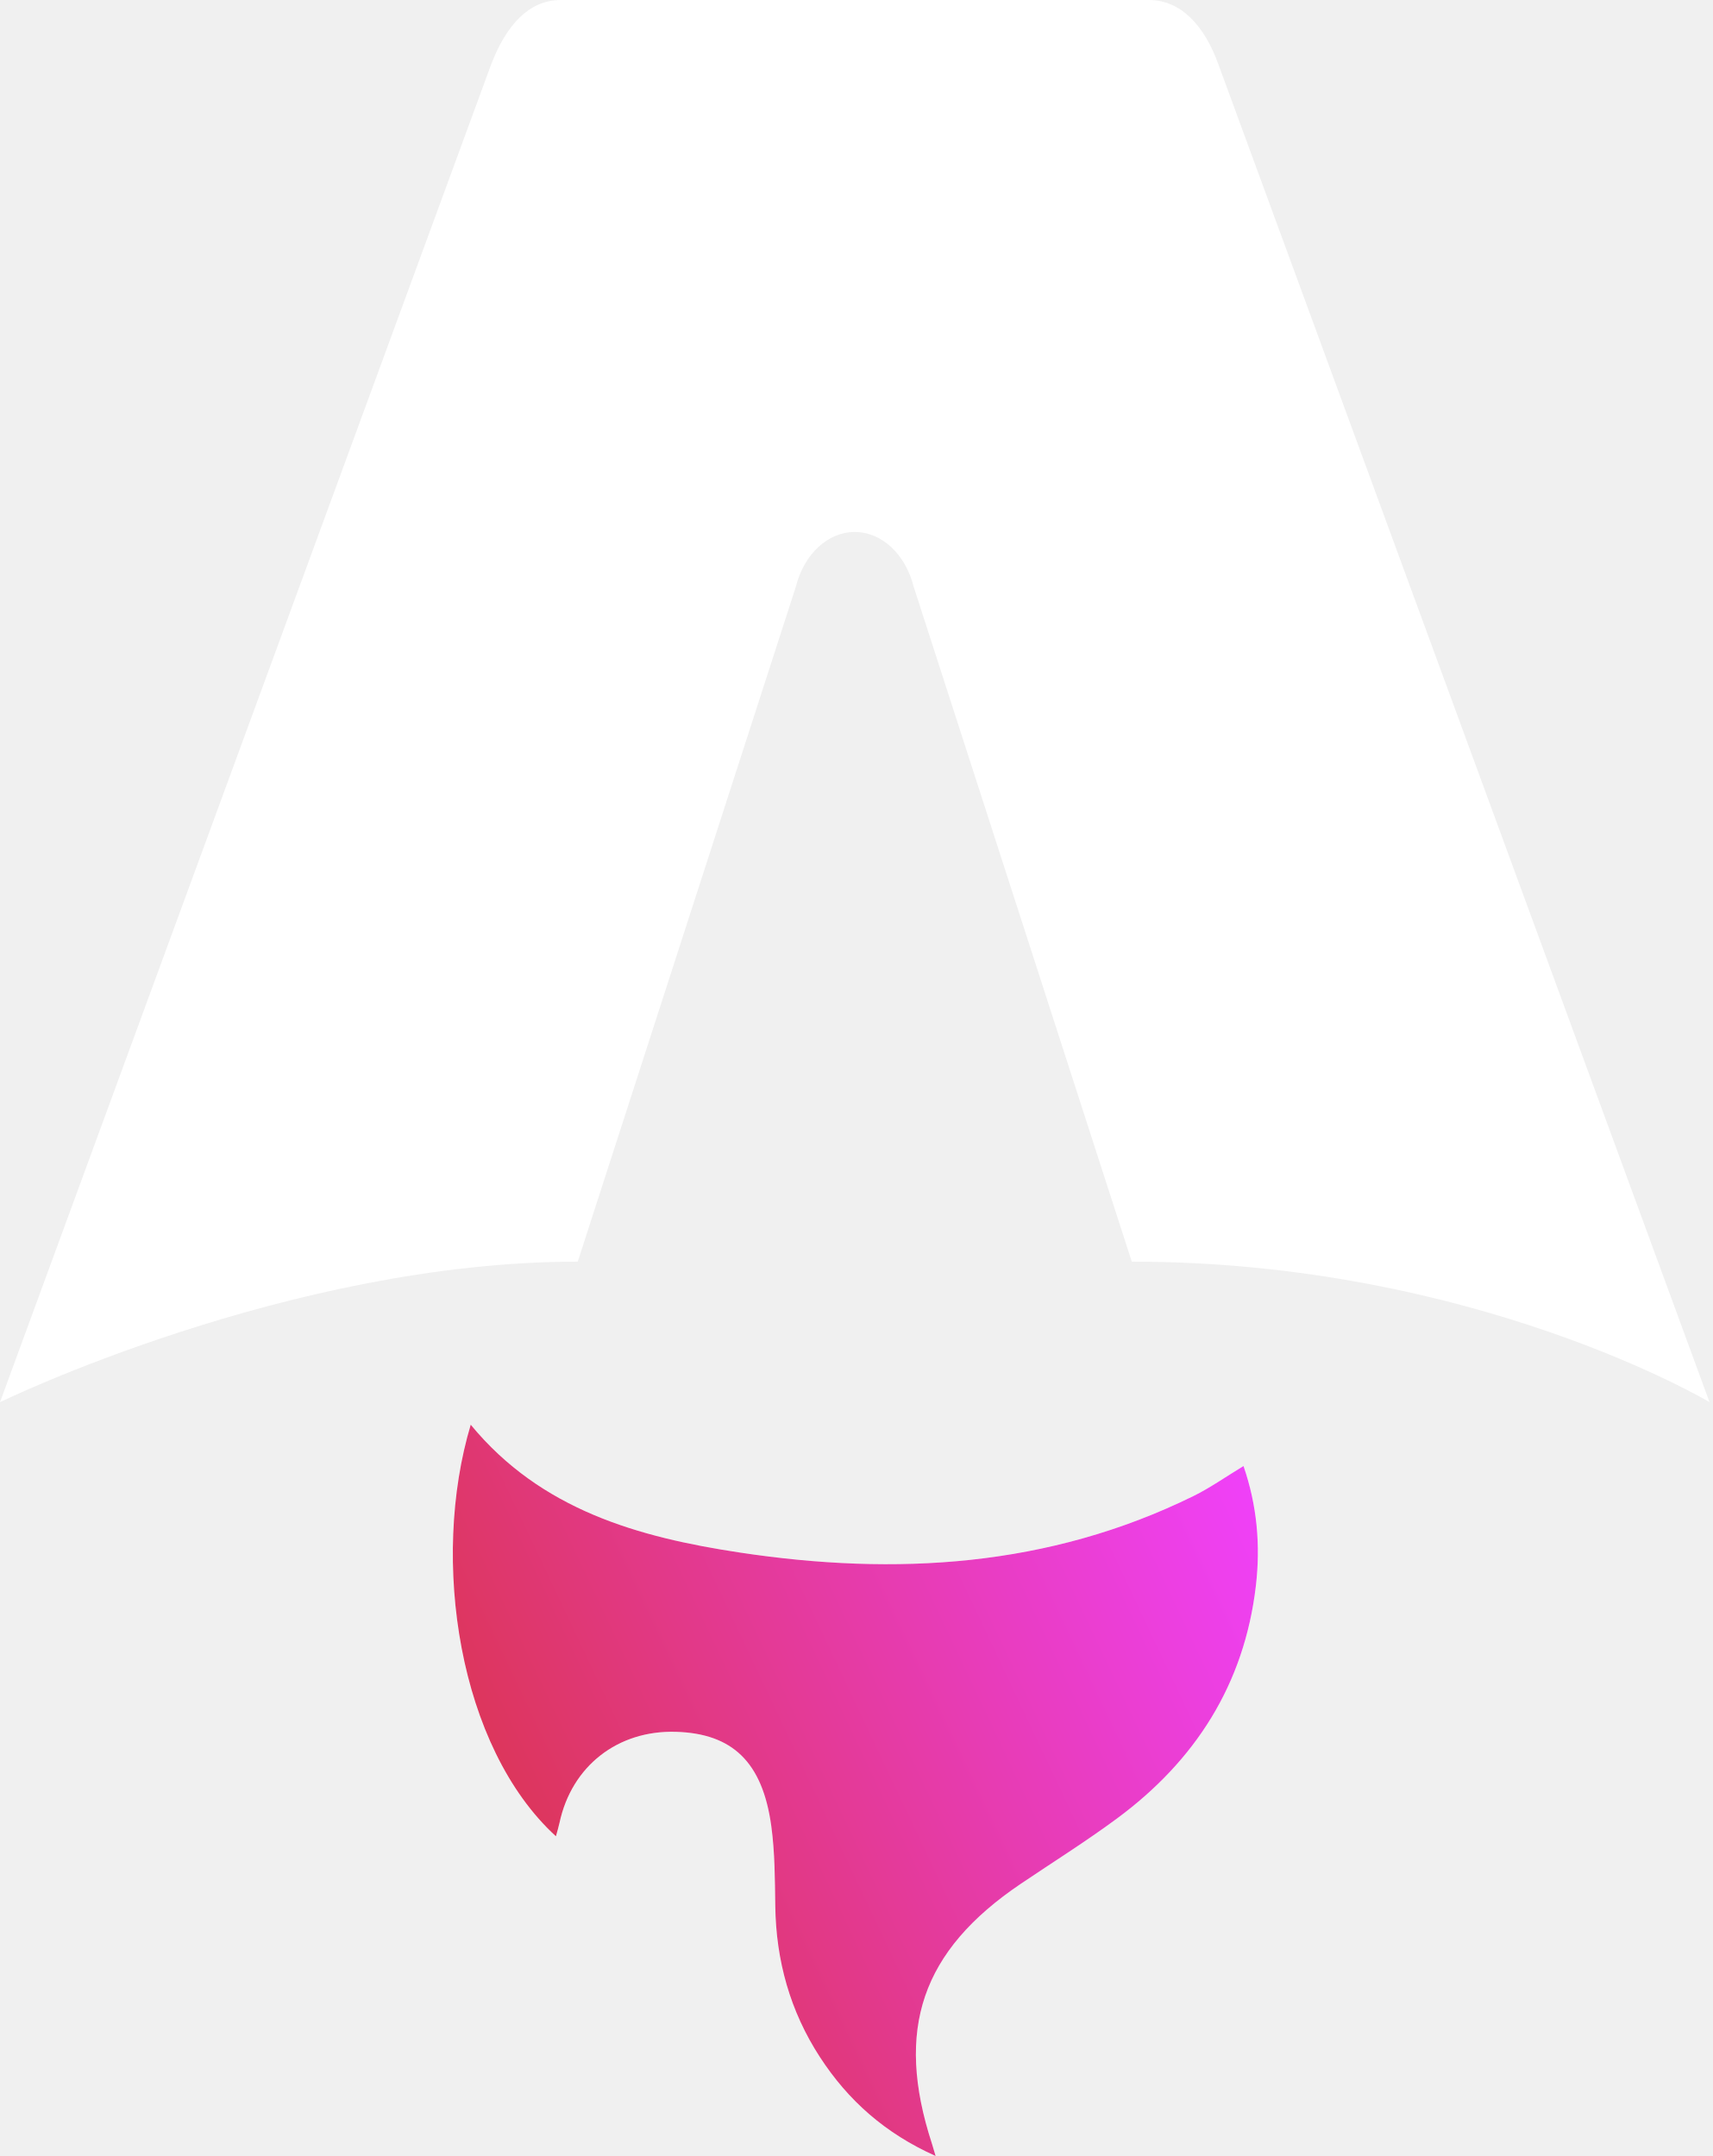
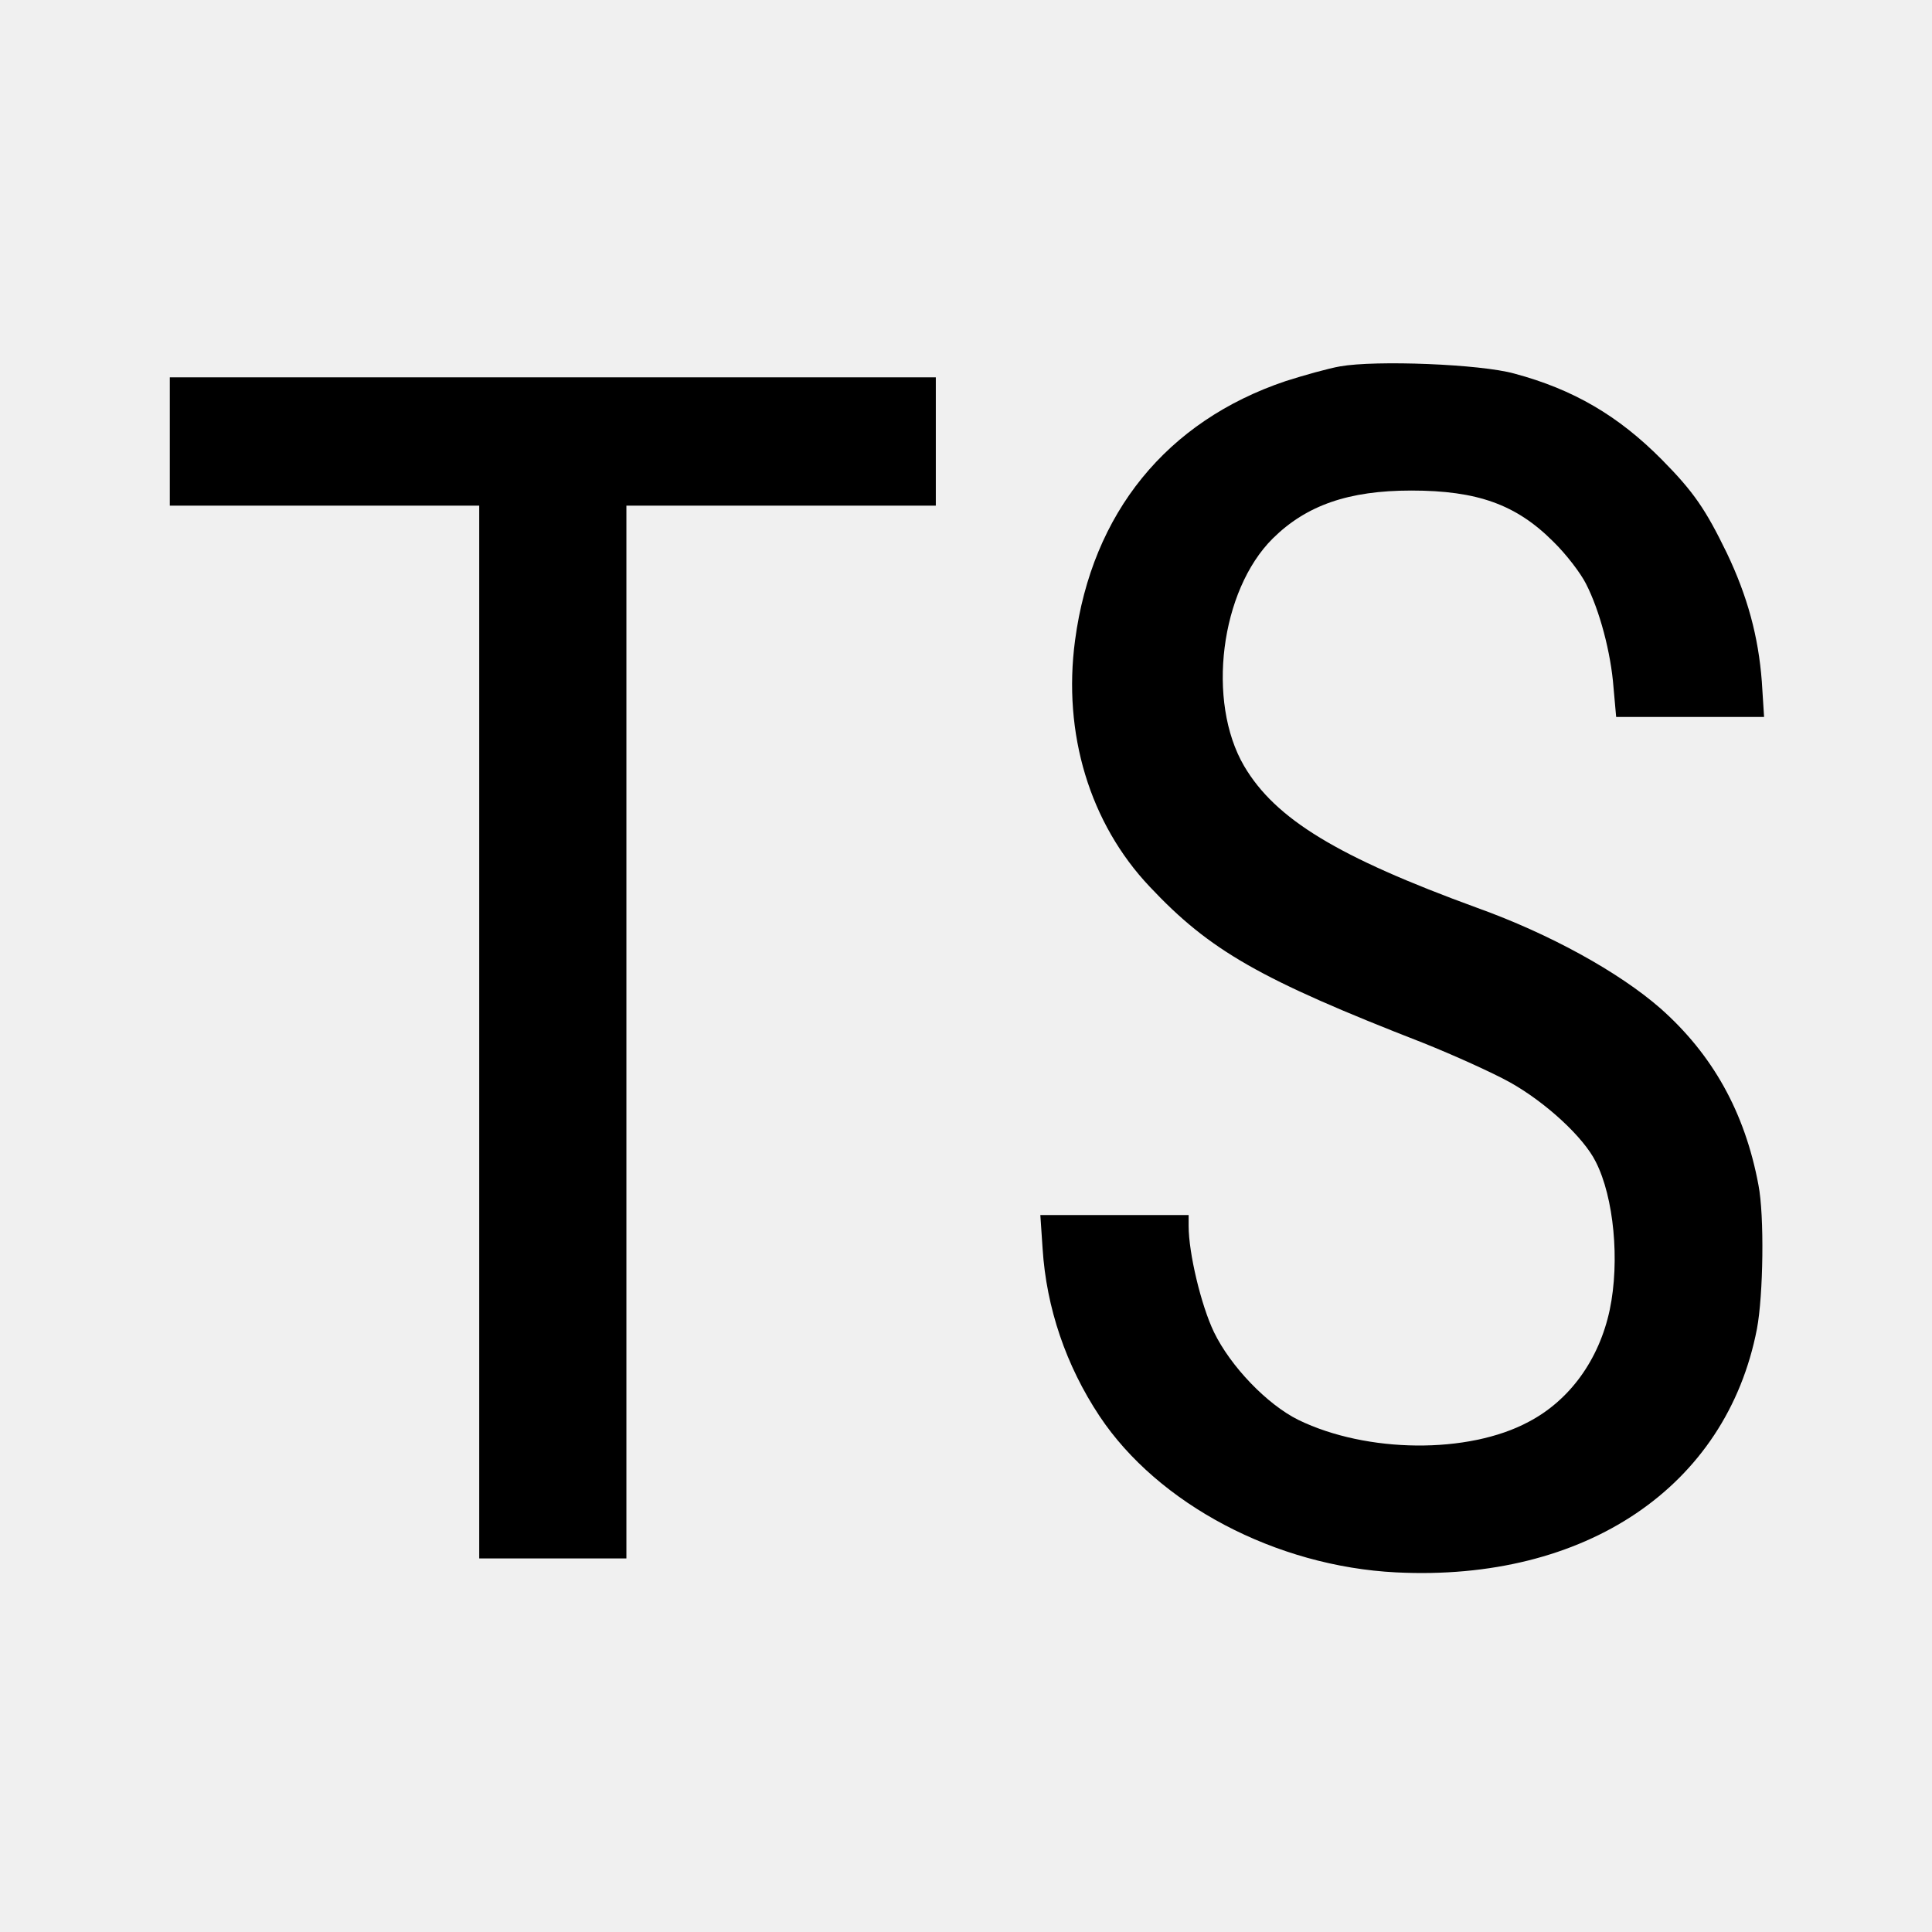
- <svg xmlns="http://www.w3.org/2000/svg" width="85" height="107" viewBox="0 0 85 107" fill="none">
-   <path fill="white" d="M27.589 91.136C22.756 86.718 21.344 77.433 23.358 70.707C26.85 74.948 31.689 76.291 36.7 77.05C44.438 78.22 52.036 77.782 59.223 74.246C60.045 73.841 60.805 73.303 61.704 72.757C62.378 74.714 62.553 76.689 62.318 78.7C61.745 83.596 59.309 87.378 55.433 90.245C53.883 91.392 52.244 92.417 50.643 93.498C45.726 96.821 44.396 100.718 46.243 106.386C46.287 106.525 46.327 106.663 46.426 107C43.916 105.876 42.082 104.24 40.684 102.089C39.209 99.819 38.507 97.308 38.47 94.591C38.451 93.269 38.451 91.934 38.273 90.631C37.839 87.453 36.347 86.03 33.536 85.948C30.652 85.864 28.37 87.647 27.765 90.455C27.719 90.671 27.652 90.884 27.585 91.134L27.589 91.136Z" />
-   <path fill="url(#paint0_linear_1_59)" d="M27.589 91.136C22.756 86.718 21.344 77.433 23.358 70.707C26.85 74.948 31.689 76.291 36.7 77.05C44.438 78.22 52.036 77.782 59.223 74.246C60.045 73.841 60.805 73.303 61.704 72.757C62.378 74.714 62.553 76.689 62.318 78.7C61.745 83.596 59.309 87.378 55.433 90.245C53.883 91.392 52.244 92.417 50.643 93.498C45.726 96.821 44.396 100.718 46.243 106.386C46.287 106.525 46.327 106.663 46.426 107C43.916 105.876 42.082 104.24 40.684 102.089C39.209 99.819 38.507 97.308 38.47 94.591C38.451 93.269 38.451 91.934 38.273 90.631C37.839 87.453 36.347 86.03 33.536 85.948C30.652 85.864 28.37 87.647 27.765 90.455C27.719 90.671 27.652 90.884 27.585 91.134L27.589 91.136Z" />
-   <path fill="white" d="M0 69.587C0 69.587 14.314 62.614 28.668 62.614L39.49 29.12C39.895 27.501 41.078 26.4 42.414 26.4C43.749 26.4 44.932 27.501 45.338 29.12L56.16 62.614C73.16 62.614 84.828 69.587 84.828 69.587C84.828 69.587 60.514 3.352 60.467 3.219C59.769 1.261 58.591 0 57.003 0H27.827C26.239 0 25.109 1.261 24.363 3.219C24.311 3.35 0 69.587 0 69.587Z" />
-   <defs>
-     <linearGradient id="paint0_linear_1_59" x1="22.47" y1="107" x2="69.145" y2="84.947" gradientUnits="userSpaceOnUse">
-       <stop stop-color="#D83333" />
-       <stop offset="1" stop-color="#F041FF" />
-     </linearGradient>
-   </defs>
+ <svg xmlns="http://www.w3.org/2000/svg" version="1.0" width="512pt" height="512pt" viewBox="0 0 512 512" preserveAspectRatio="xMidYMid meet">
+   <g transform="translate(0,512) scale(0.1,-0.1)" fill="#000000" stroke="none">
+     <path d="M3551 4149 c-29 -5 -94 -23 -144 -39 -315 -106 -513 -349 -558 -687 -33 -247 39 -485 198 -653 159 -169 291 -245 725 -414 80 -32 184 -79 229 -104 95 -53 196 -146 228 -211 48 -94 64 -263 37 -392 -28 -132 -106 -240 -215 -297 -160 -86 -429 -83 -610 5 -83 41 -180 142 -224 233 -34 71 -67 209 -67 281 l0 29 -196 0 -197 0 6 -89 c10 -157 62 -310 151 -444 155 -233 467 -398 786 -414 502 -25 875 227 956 645 17 89 20 301 4 382 -36 193 -122 346 -260 468 -110 96 -293 197 -485 266 -370 135 -535 235 -618 376 -100 171 -63 465 76 603 89 88 201 127 367 127 175 0 278 -37 376 -135 34 -33 73 -84 87 -112 36 -70 66 -182 73 -275 l7 -78 196 0 196 0 -6 94 c-9 119 -38 226 -93 341 -56 115 -87 161 -172 247 -115 116 -234 186 -391 228 -89 25 -367 36 -462 19z" />
+     <path d="M450 3950 l0 -170 410 0 410 0 0 -1395 0 -1395 195 0 195 0 0 1395 0 1395 410 0 410 0 0 170 0 170 -1015 0 -1015 0 0 -170z" />
+   </g>
</svg>
